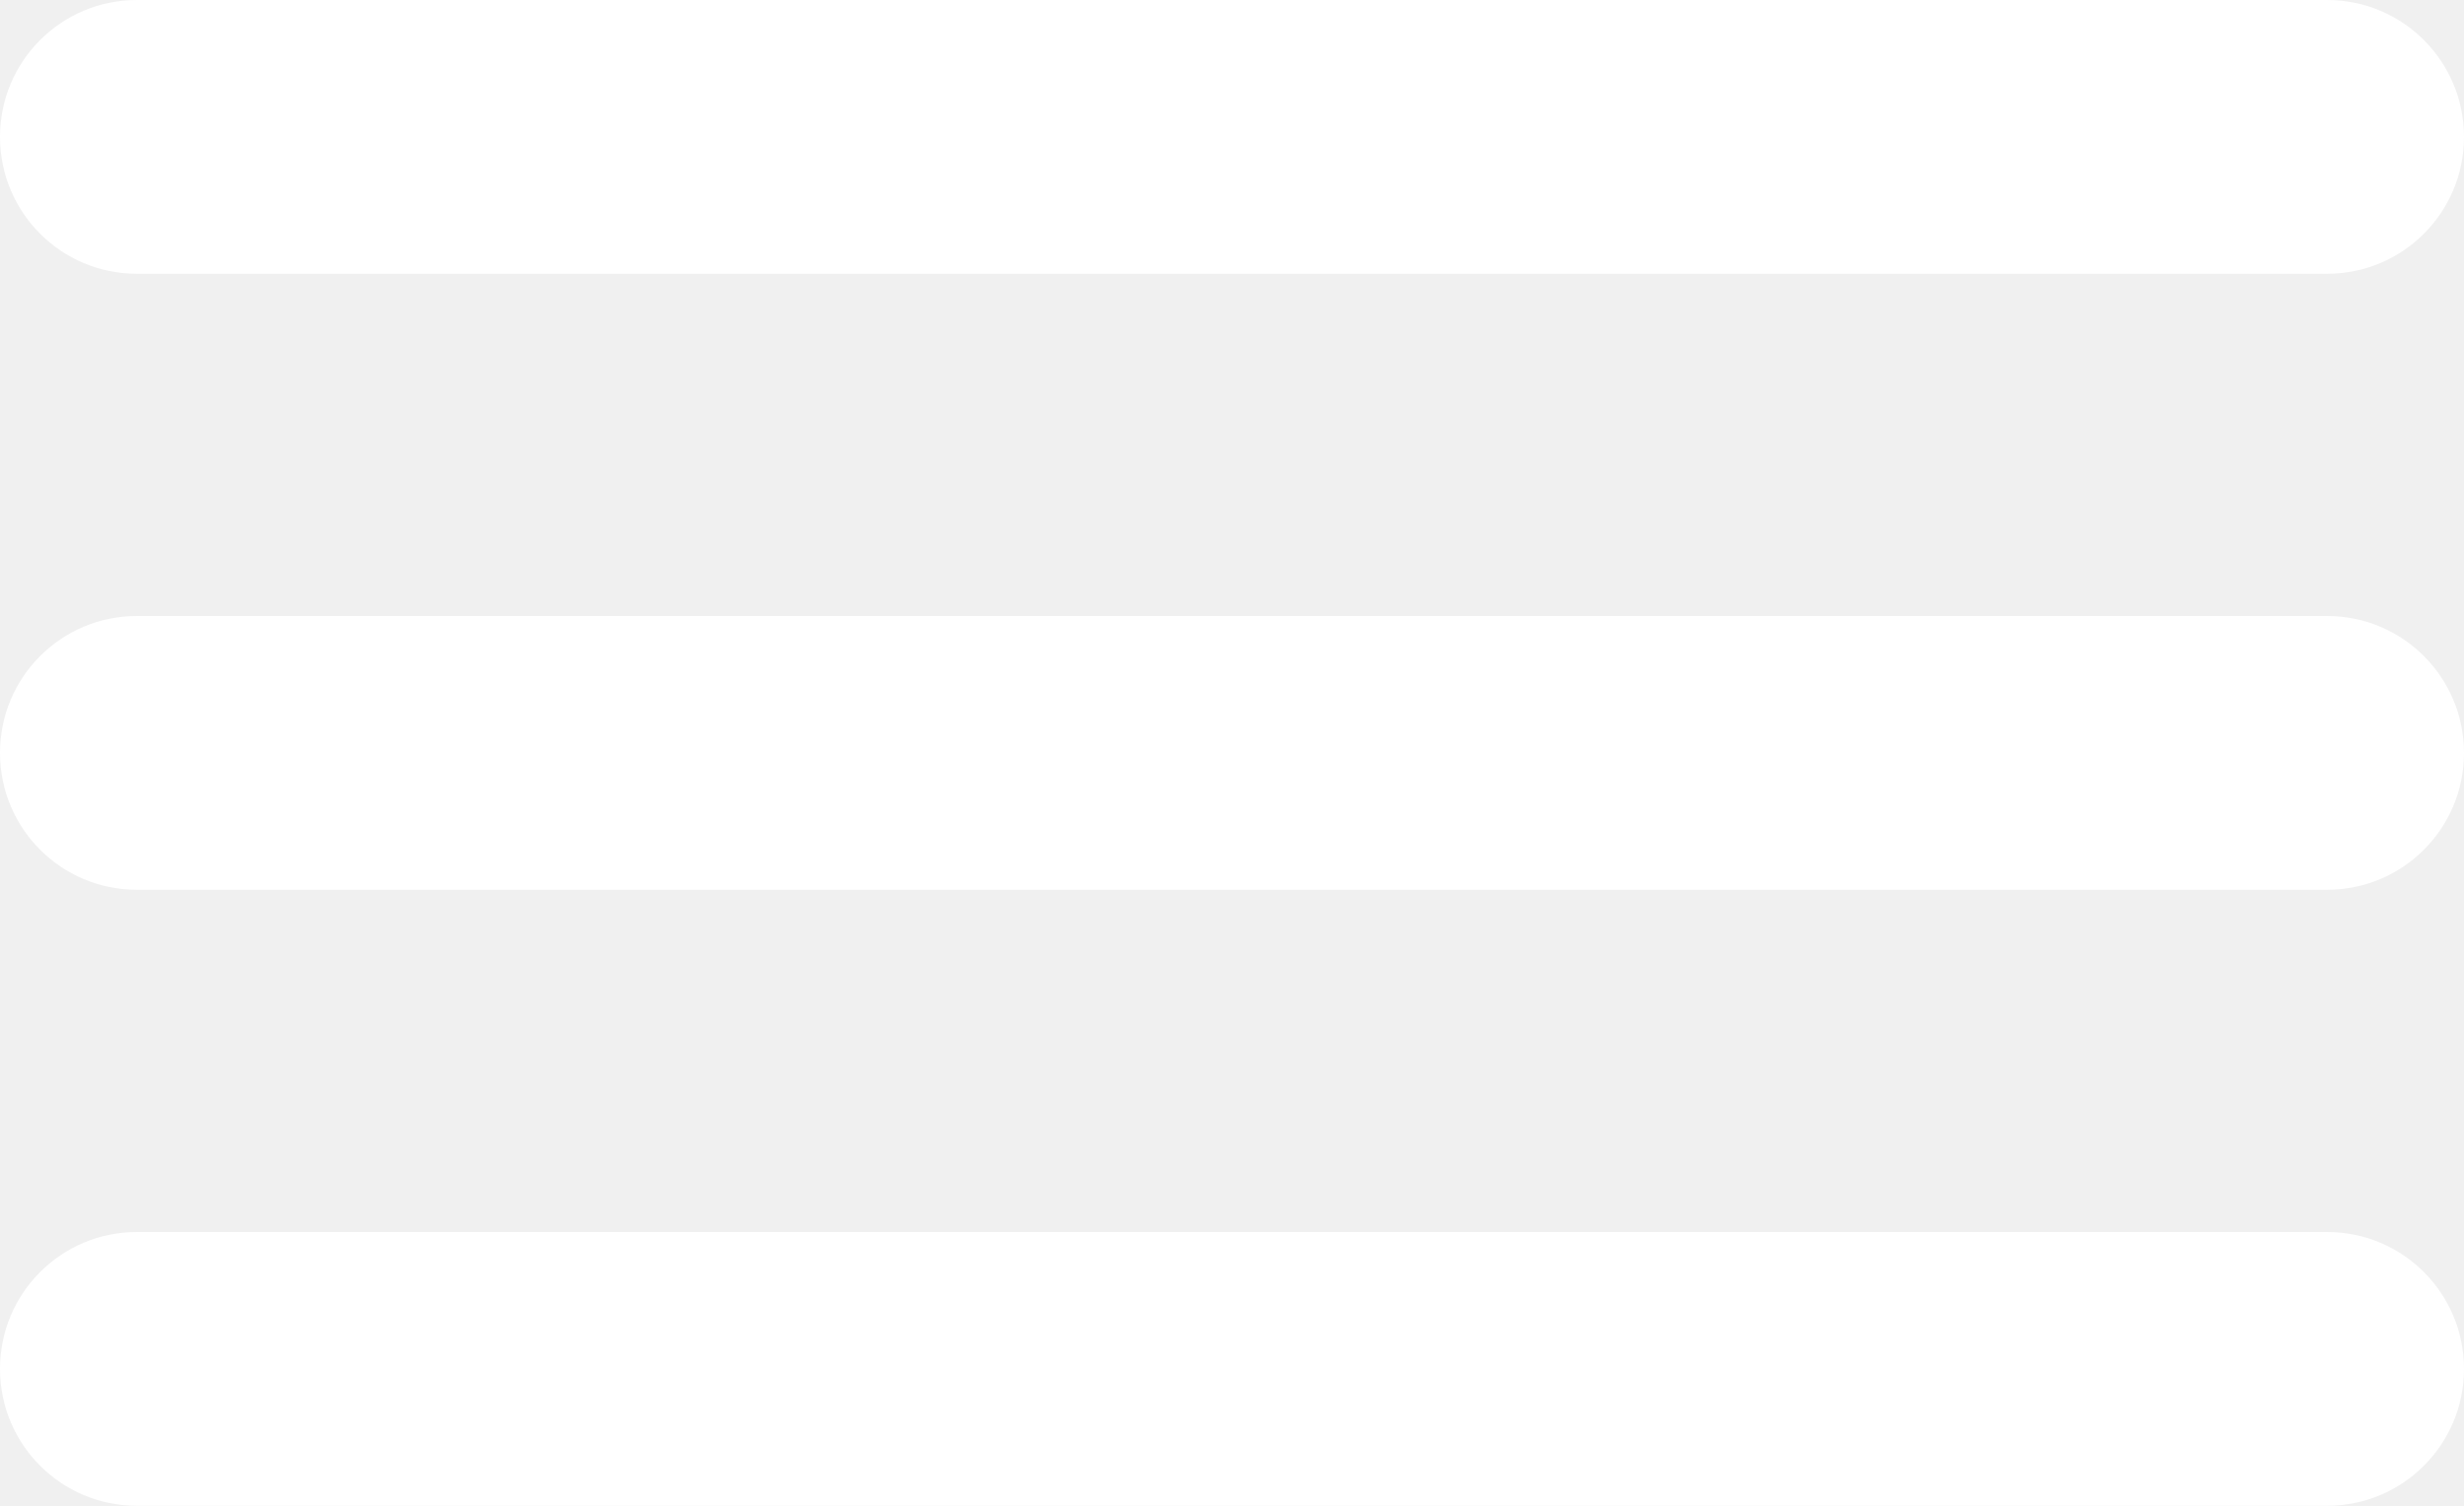
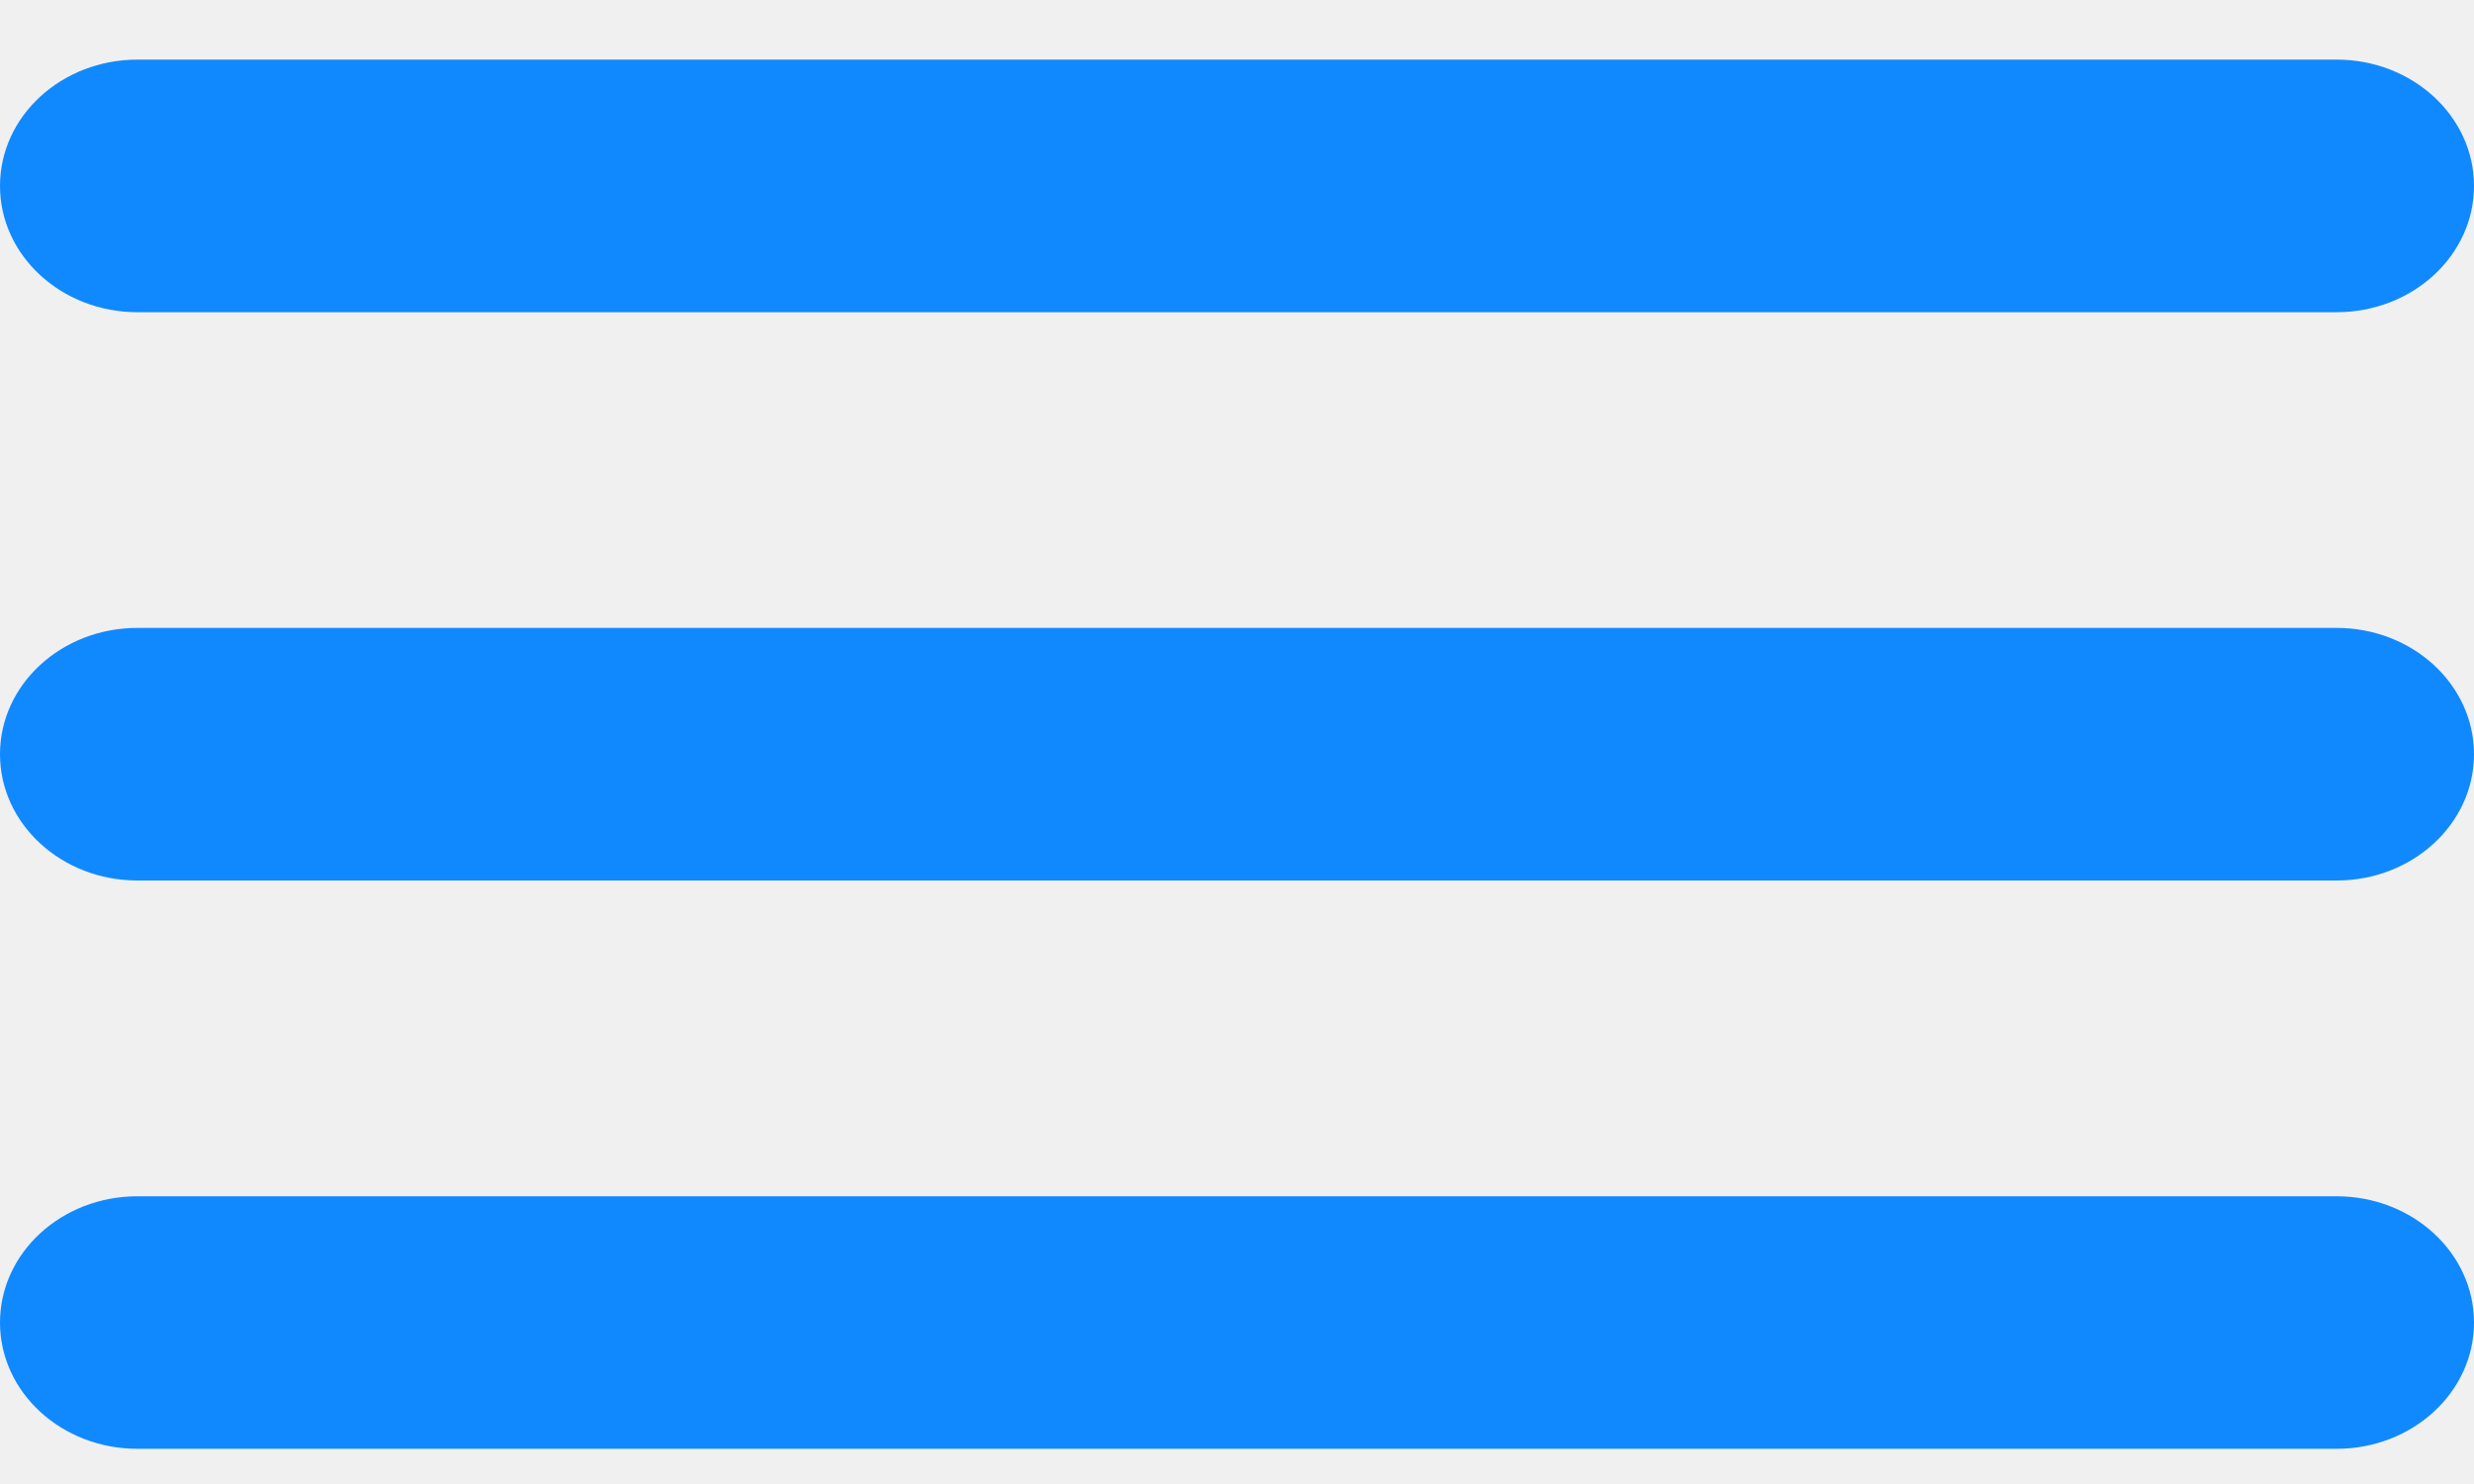
- <svg xmlns="http://www.w3.org/2000/svg" width="36" height="22" viewBox="0 0 36 22" fill="none">
-   <path fill-rule="evenodd" clip-rule="evenodd" d="M0 2C0 0.895 0.895 0 2 0H34C35.105 0 36 0.895 36 2C36 3.105 35.105 4 34 4H2C0.895 4 0 3.105 0 2Z" fill="white" />
-   <path fill-rule="evenodd" clip-rule="evenodd" d="M0 11C0 9.895 0.895 9 2 9H34C35.105 9 36 9.895 36 11C36 12.105 35.105 13 34 13H2C0.895 13 0 12.105 0 11Z" fill="white" />
-   <path fill-rule="evenodd" clip-rule="evenodd" d="M0 20C0 18.895 0.895 18 2 18H34C35.105 18 36 18.895 36 20C36 21.105 35.105 22 34 22H2C0.895 22 0 21.105 0 20Z" fill="white" />
+ <svg xmlns="http://www.w3.org/2000/svg" width="30" height="18" viewBox="0 0 30 18" fill="none">
+   <path fill-rule="evenodd" clip-rule="evenodd" d="M0 2.255C0 1.409 0.746 0.723 1.667 0.723H28.333C29.254 0.723 30 1.409 30 2.255C30 3.101 29.254 3.787 28.333 3.787H1.667C0.746 3.787 0 3.101 0 2.255Z" fill="#1089FF" />
+   <path fill-rule="evenodd" clip-rule="evenodd" d="M0 9.148C0 8.302 0.746 7.616 1.667 7.616H28.333C29.254 7.616 30 8.302 30 9.148C30 9.994 29.254 10.68 28.333 10.68H1.667C0.746 10.68 0 9.994 0 9.148Z" fill="#1089FF" />
+   <path fill-rule="evenodd" clip-rule="evenodd" d="M0 16.042C0 15.196 0.746 14.51 1.667 14.51H28.333C29.254 14.51 30 15.196 30 16.042C30 16.888 29.254 17.573 28.333 17.573H1.667C0.746 17.573 0 16.888 0 16.042Z" fill="#1089FF" />
</svg>
